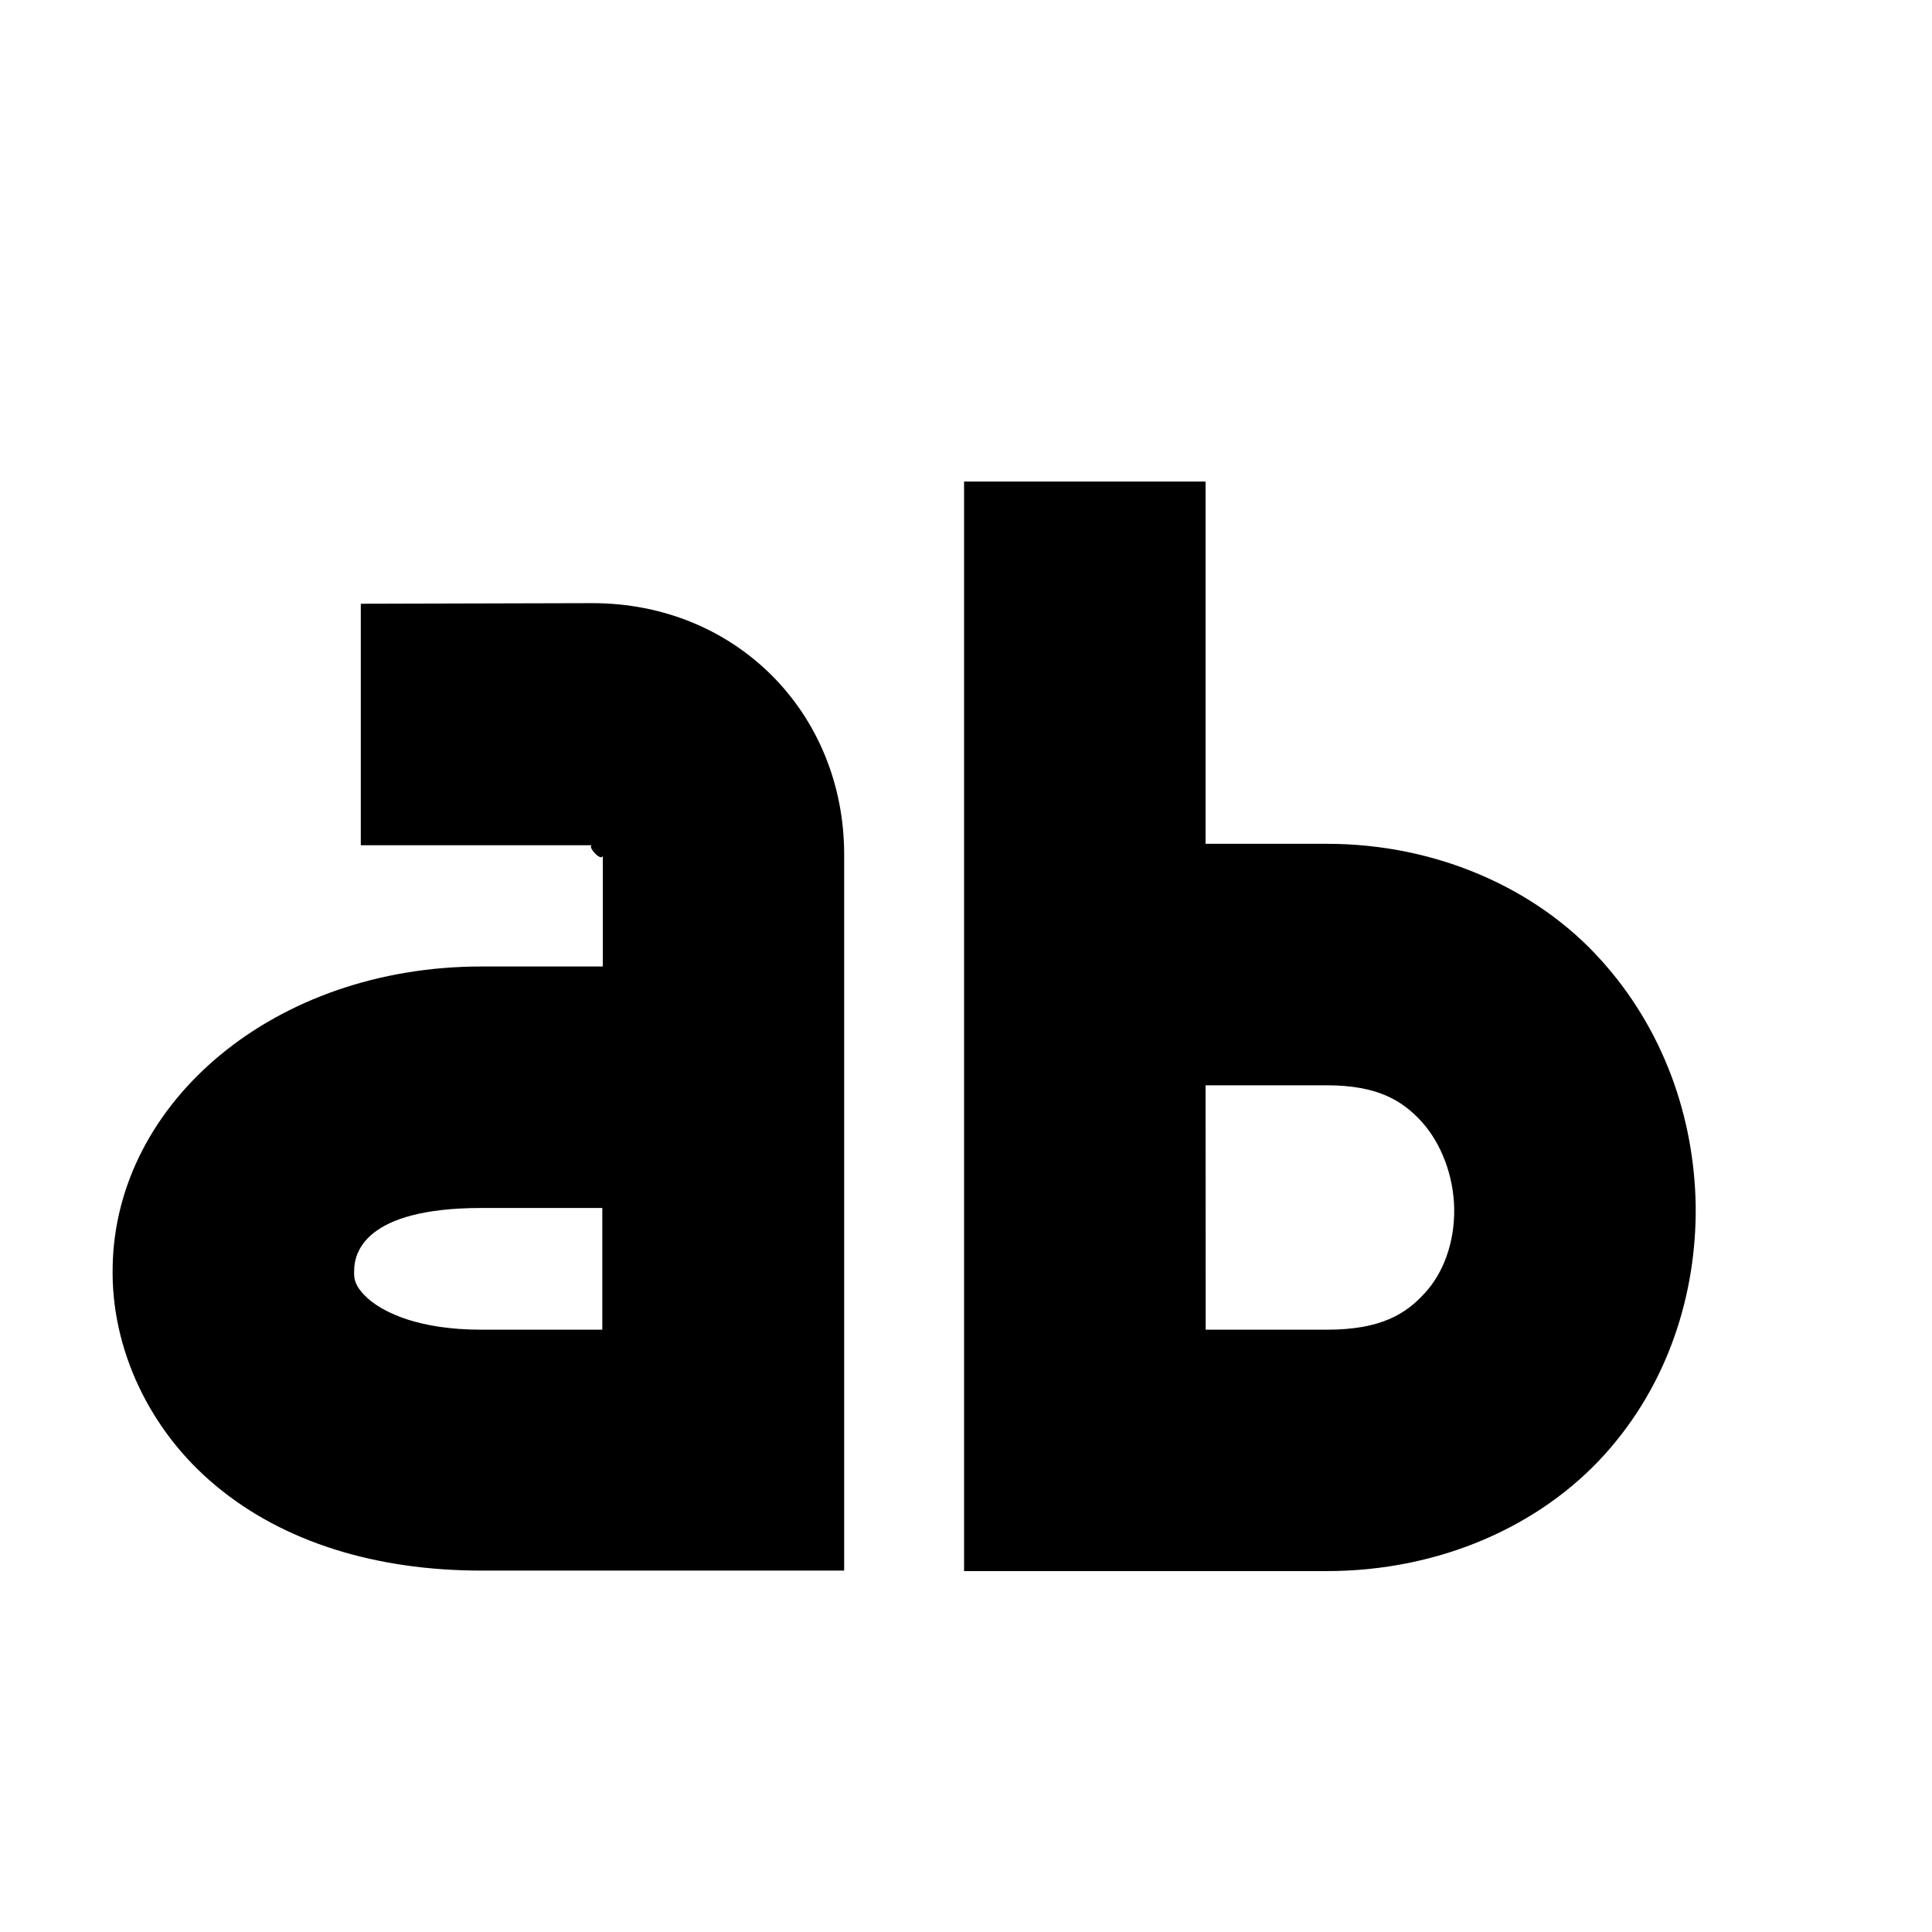
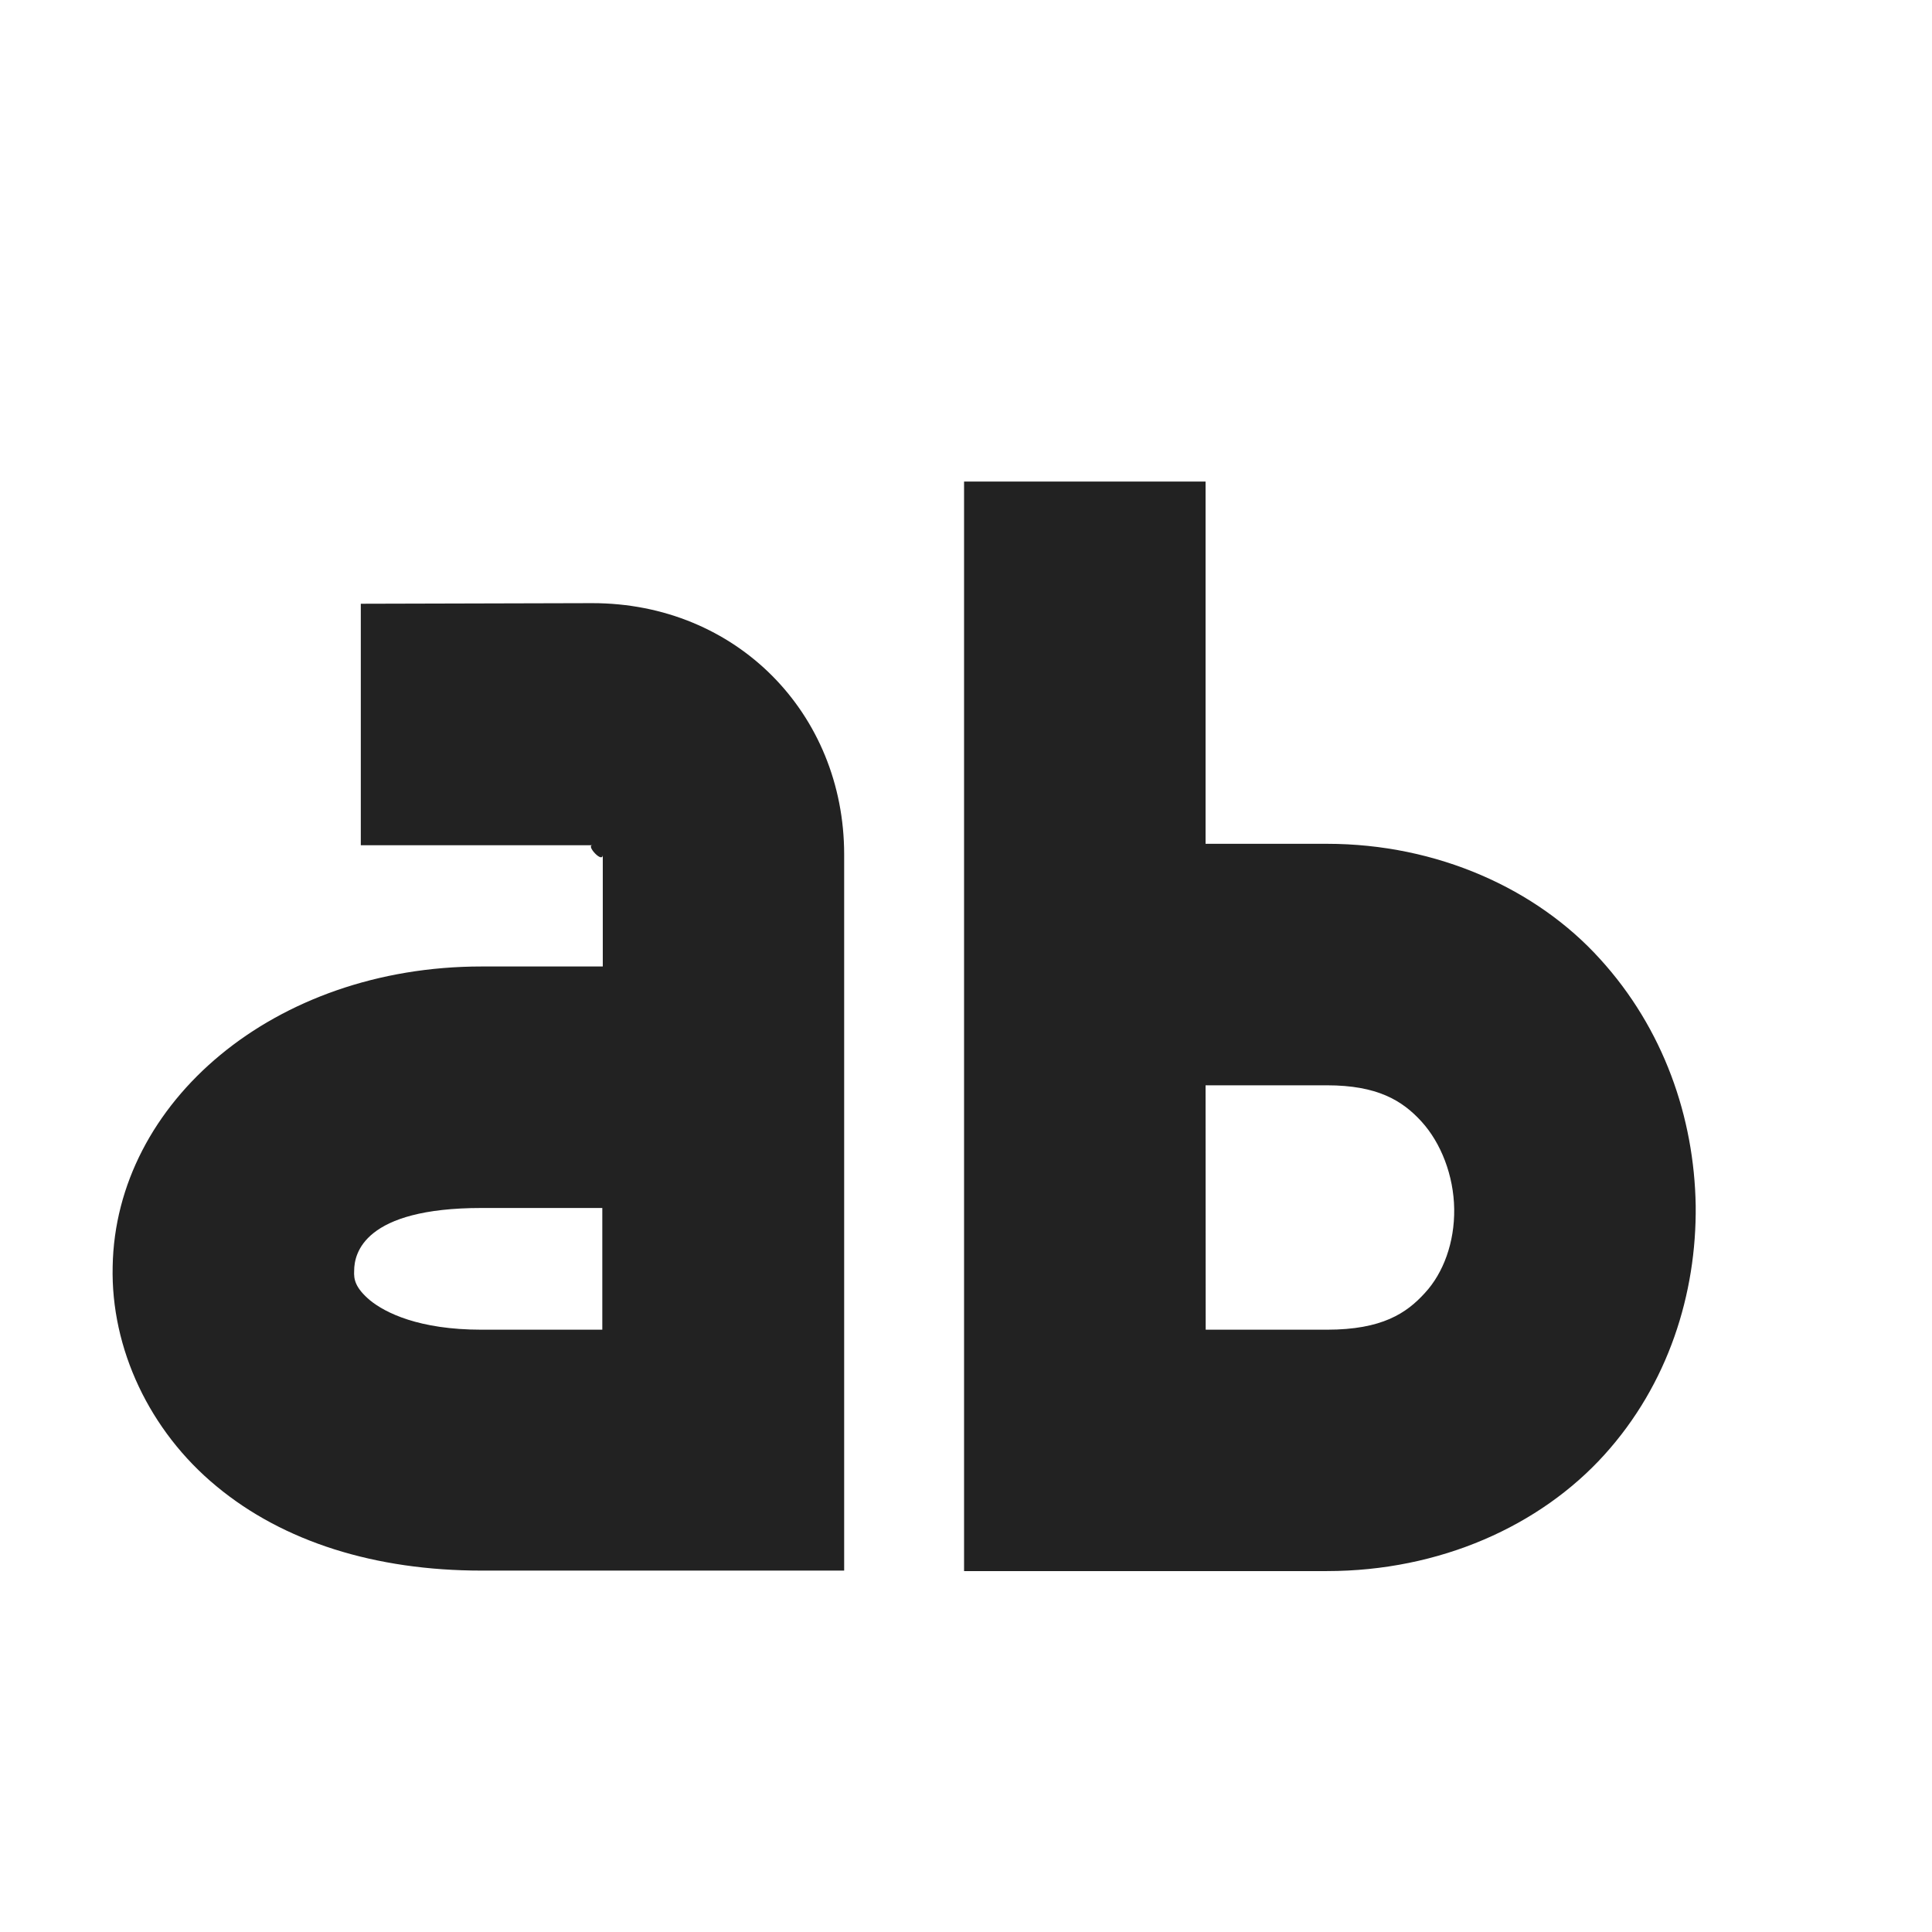
<svg xmlns="http://www.w3.org/2000/svg" height="16px" viewBox="0 0 16 16" width="16px">
-   <path d="m 7.984 3.988 v 9.023 h 3.004 c 0.938 0 1.766 -0.375 2.297 -0.961 c 0.531 -0.586 0.766 -1.336 0.758 -2.066 c -0.012 -0.73 -0.266 -1.465 -0.793 -2.043 c -0.523 -0.578 -1.344 -0.953 -2.262 -0.953 h -1.004 v -3 z m -4.996 1.012 v 2 h 1.918 c -0.055 0 0.086 0.156 0.086 0.078 v 0.926 h -1.004 c -1.719 0 -3.031 1.125 -3.055 2.484 c -0.016 0.68 0.305 1.363 0.859 1.82 c 0.555 0.461 1.316 0.699 2.195 0.699 h 3.004 v -5.93 c 0 -1.168 -0.891 -2.082 -2.086 -2.082 z m 6.996 3.988 h 1.004 c 0.418 0 0.625 0.125 0.785 0.301 c 0.16 0.176 0.266 0.445 0.27 0.723 c 0.004 0.277 -0.09 0.531 -0.242 0.695 c -0.152 0.168 -0.355 0.305 -0.812 0.305 h -1.004 z m -5.996 1.016 h 1 v 1.008 h -1 c -0.52 0 -0.797 -0.141 -0.922 -0.242 c -0.125 -0.105 -0.137 -0.176 -0.133 -0.246 c 0 -0.145 0.082 -0.52 1.055 -0.52 z m 0 0" fill="#000000" />
+   <path d="m 7.984 3.988 v 9.023 h 3.004 c 0.938 0 1.766 -0.375 2.297 -0.961 c 0.531 -0.586 0.766 -1.336 0.758 -2.066 c -0.012 -0.73 -0.266 -1.465 -0.793 -2.043 c -0.523 -0.578 -1.344 -0.953 -2.262 -0.953 h -1.004 v -3 z m -4.996 1.012 v 2 h 1.918 c -0.055 0 0.086 0.156 0.086 0.078 v 0.926 h -1.004 c -1.719 0 -3.031 1.125 -3.055 2.484 c -0.016 0.68 0.305 1.363 0.859 1.82 c 0.555 0.461 1.316 0.699 2.195 0.699 h 3.004 v -5.93 c 0 -1.168 -0.891 -2.082 -2.086 -2.082 z m 6.996 3.988 h 1.004 c 0.418 0 0.625 0.125 0.785 0.301 c 0.16 0.176 0.266 0.445 0.27 0.723 c 0.004 0.277 -0.09 0.531 -0.242 0.695 c -0.152 0.168 -0.355 0.305 -0.812 0.305 h -1.004 z m -5.996 1.016 h 1 v 1.008 h -1 c -0.52 0 -0.797 -0.141 -0.922 -0.242 c -0.125 -0.105 -0.137 -0.176 -0.133 -0.246 c 0 -0.145 0.082 -0.52 1.055 -0.52 z m 0 0" fill="#222222" />
</svg>
